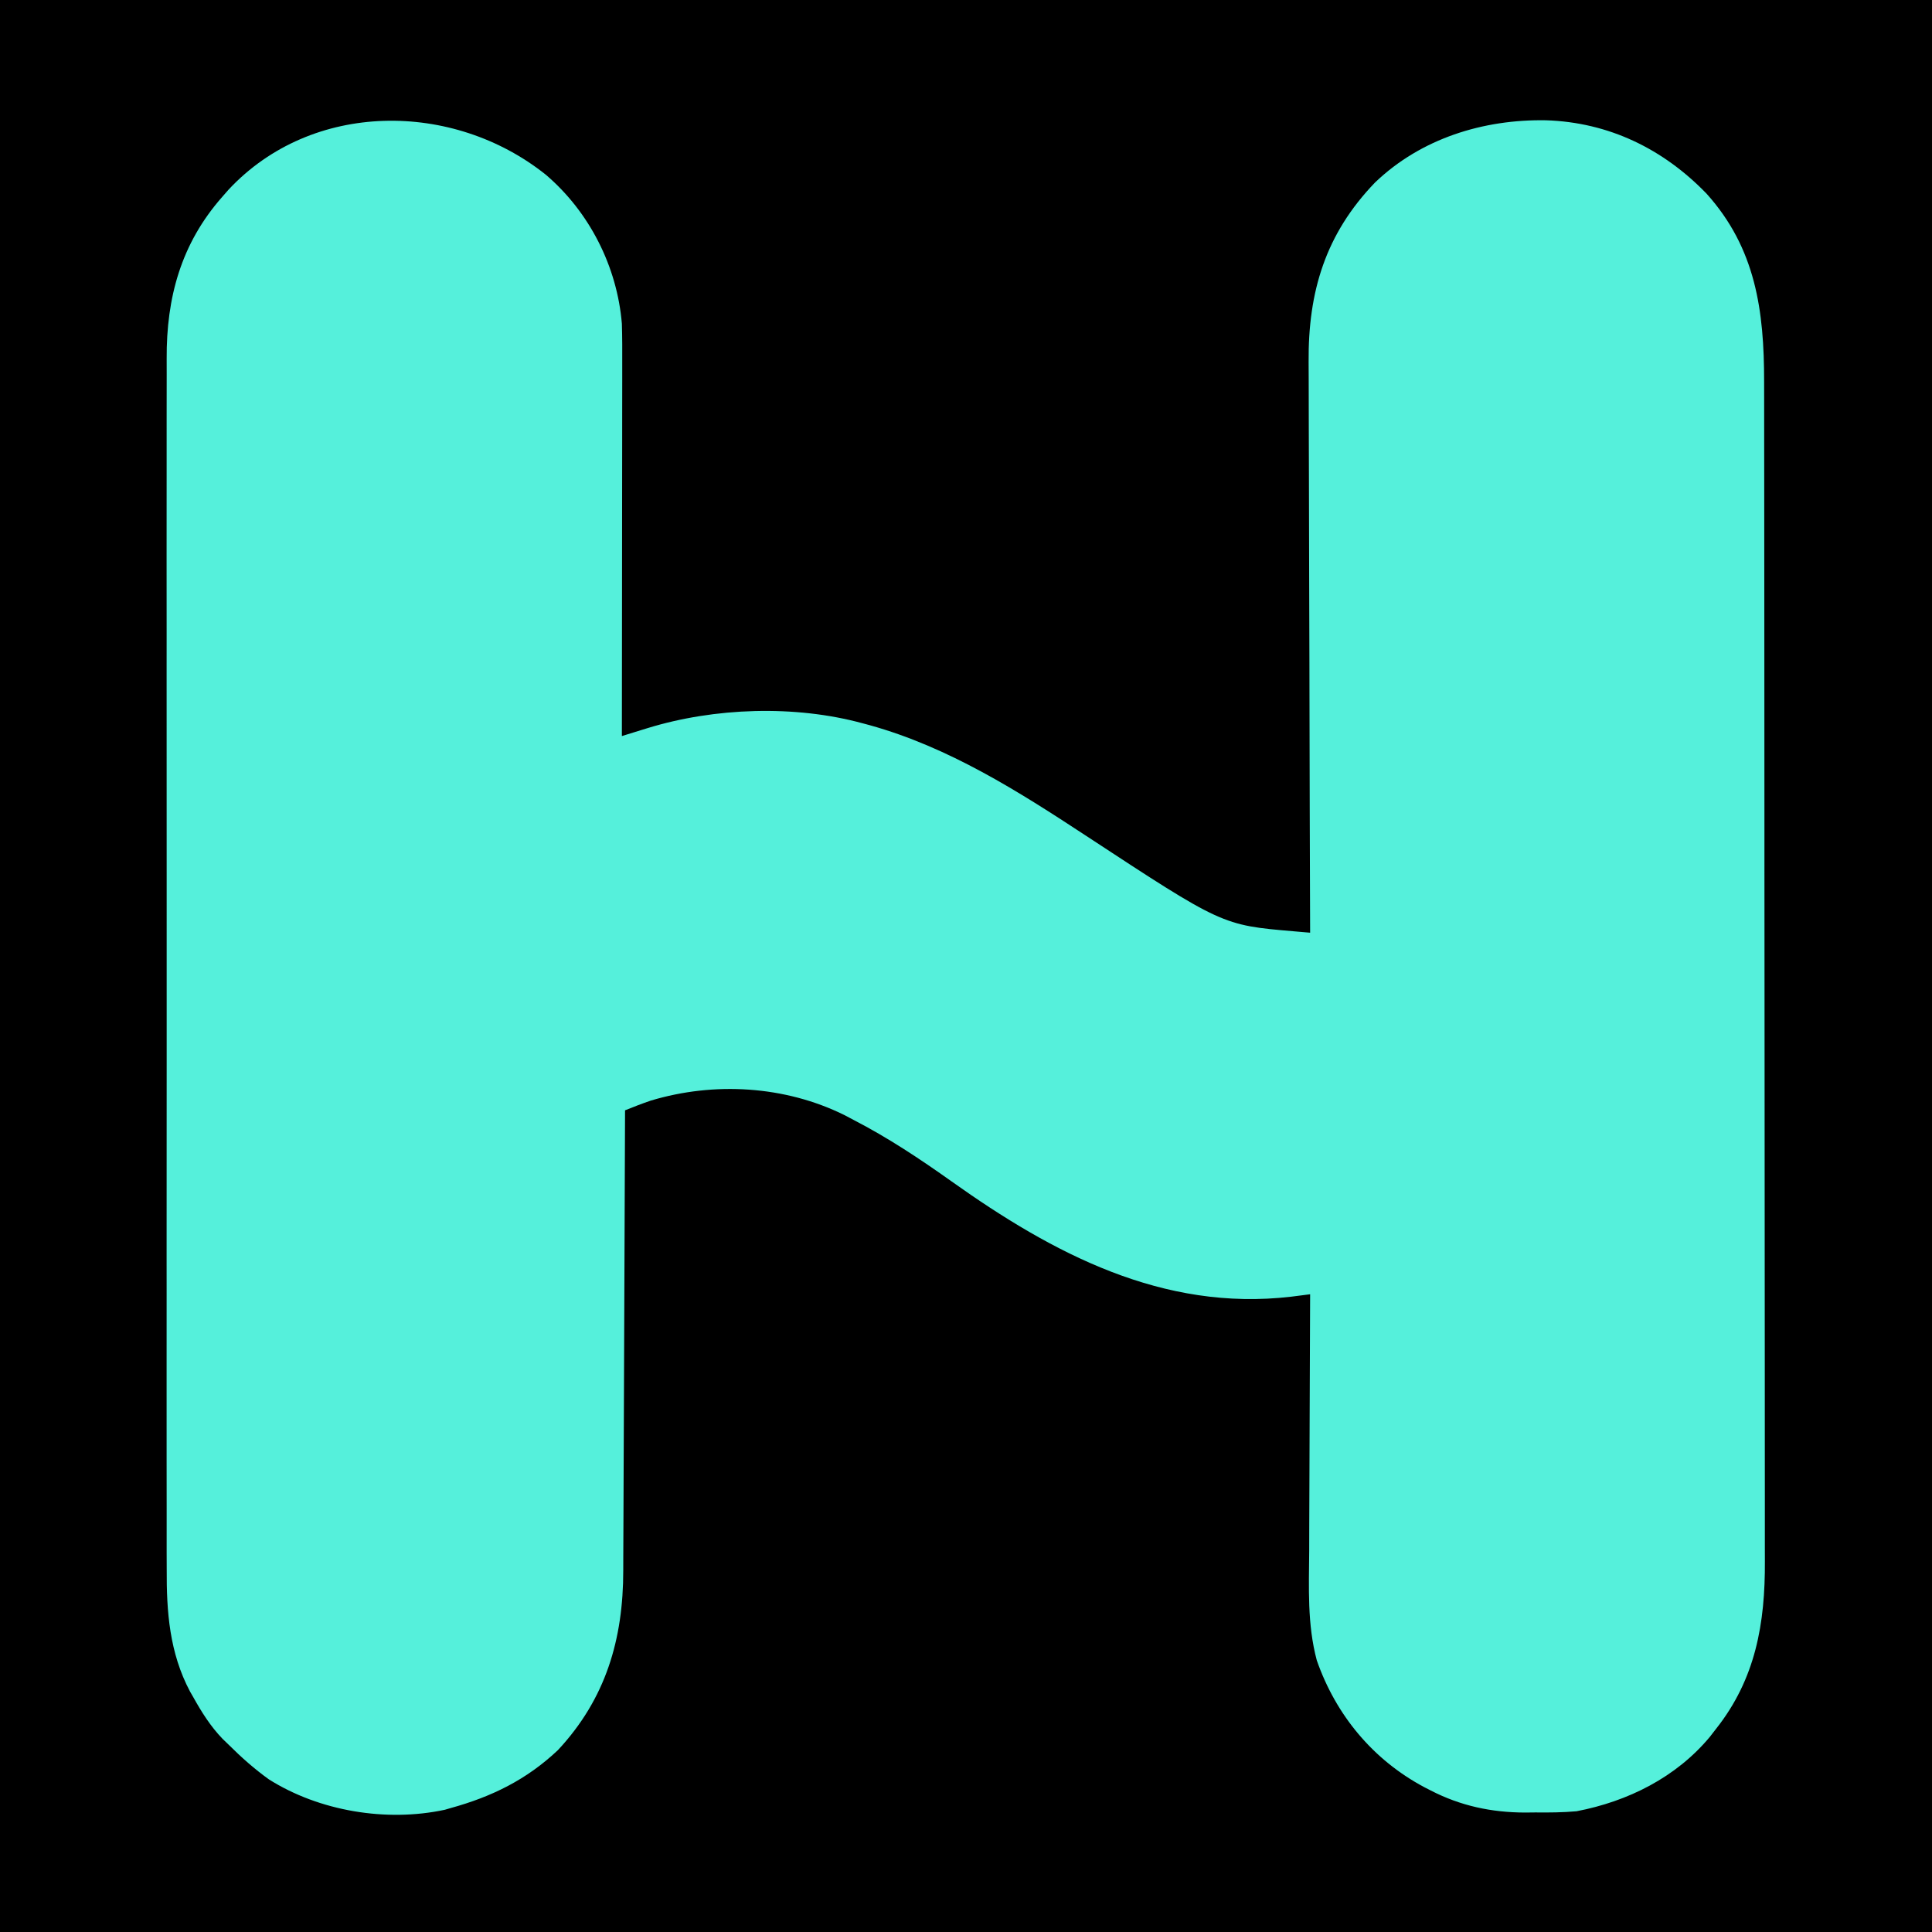
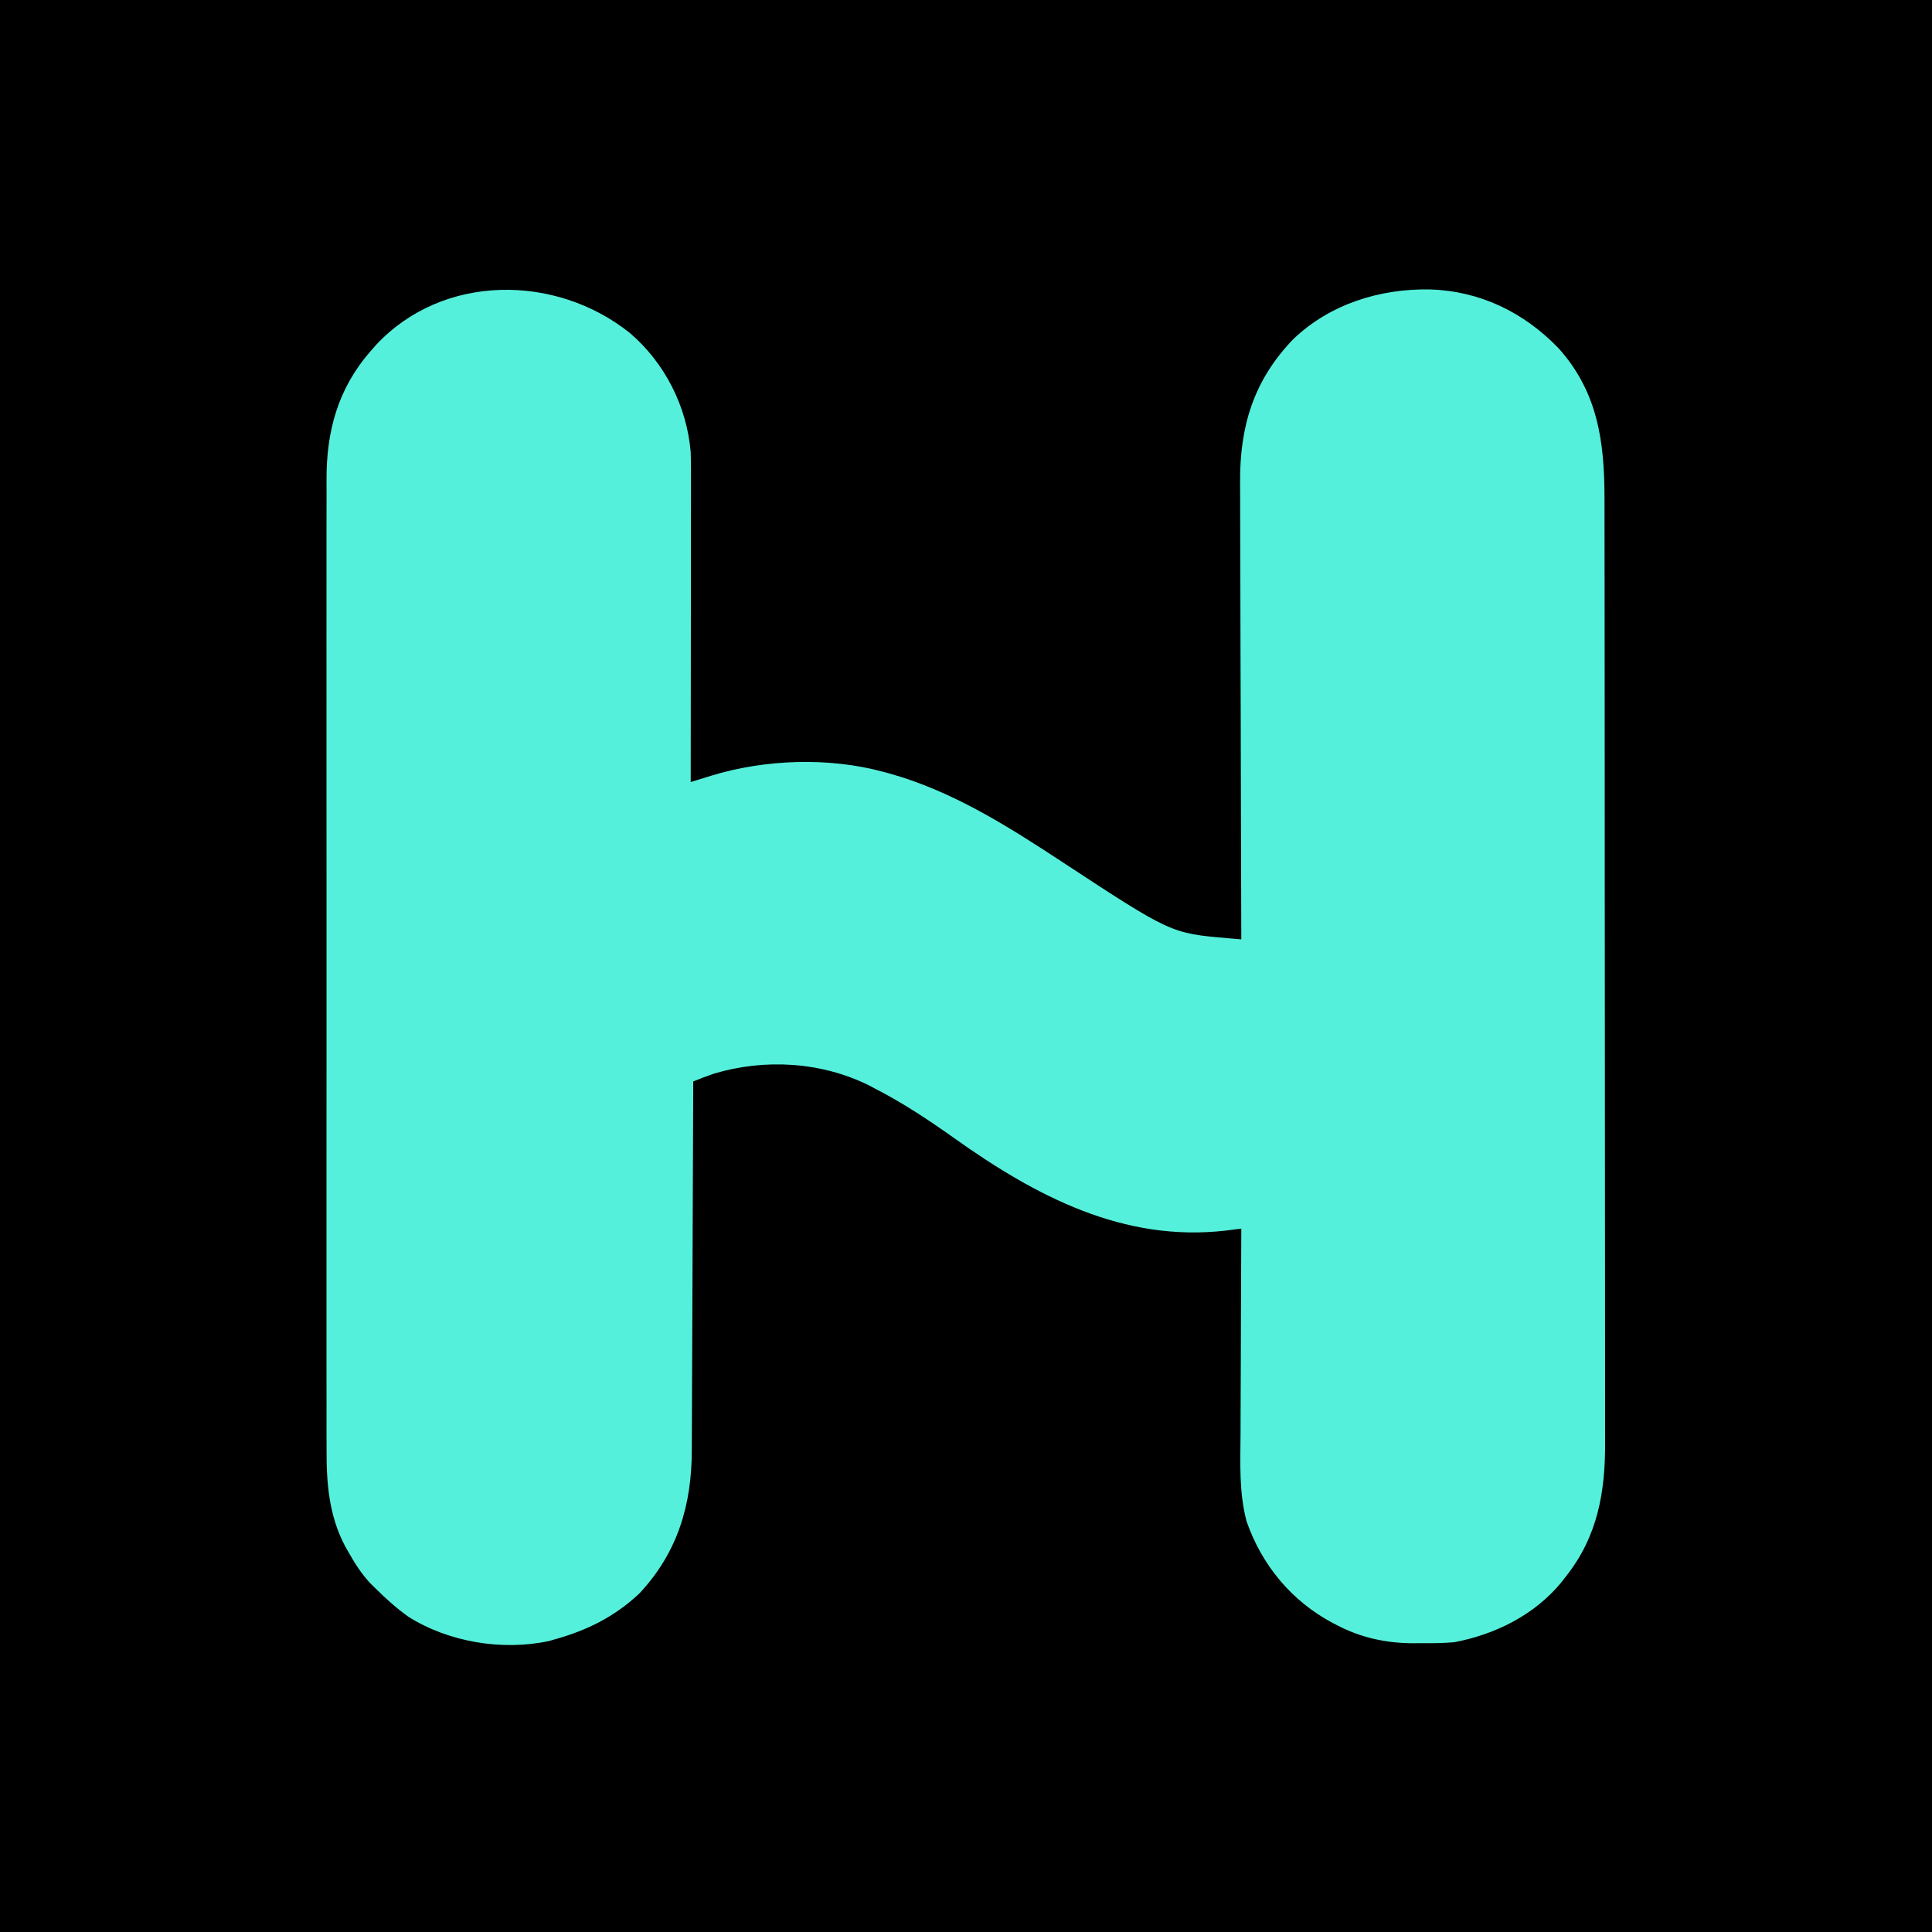
- <svg xmlns="http://www.w3.org/2000/svg" width="64" height="64" viewBox="0 0 64 64" role="img" aria-labelledby="title">
-   <rect width="64" height="64" fill="#000000" />
-   <g transform="translate(5.575985 4) scale(0.1050657)" fill="#55F0DB">
+ <svg xmlns="http://www.w3.org/2000/svg" width="180" height="180" viewBox="0 0 180 180" role="img" aria-labelledby="title">
+   <rect width="180" height="180" fill="#000000" />
+   <g transform="translate(30.54597 27) scale(0.2363977)" fill="#55F0DB">
    <g transform="translate(-376 -272)">
      <path d="M0 0 C13.771 11.744 22.502 28.952 24 47 C24.136 51.281 24.127 55.559 24.113 59.842 C24.113 61.124 24.113 62.406 24.114 63.688 C24.114 67.146 24.108 70.604 24.101 74.062 C24.095 77.684 24.095 81.306 24.093 84.928 C24.09 91.778 24.082 98.627 24.072 105.476 C24.061 113.278 24.055 121.079 24.05 128.881 C24.04 144.921 24.022 160.96 24 177 C24.895 176.723 25.791 176.447 26.713 176.162 C27.898 175.796 29.083 175.431 30.268 175.065 C30.562 174.974 30.562 174.974 32.052 174.514 C53.158 168.008 78.578 167.134 100 173 C100.683 173.183 101.366 173.365 102.069 173.554 C127.069 180.496 148.888 194.347 170.355 208.442 C213.281 236.621 213.281 236.621 235.789 238.553 C236.768 238.638 237.748 238.723 238.756 238.811 C239.497 238.873 240.237 238.936 241 239 C240.996 237.999 240.993 236.997 240.989 235.965 C240.902 212.136 240.836 188.306 240.796 164.476 C240.791 161.536 240.786 158.596 240.78 155.656 C240.779 155.071 240.778 154.486 240.777 153.883 C240.76 144.436 240.728 134.989 240.691 125.542 C240.654 115.831 240.632 106.121 240.624 96.411 C240.619 90.964 240.606 85.517 240.577 80.07 C240.55 74.932 240.542 69.795 240.548 64.658 C240.547 62.782 240.539 60.907 240.523 59.031 C240.35 36.889 245.836 18.685 261.466 2.471 C275.964 -11.428 295.634 -17.497 315.387 -17.148 C335.135 -16.511 352.331 -8.155 366 6 C381.5 23.236 384.154 42.9 384.14 65.274 C384.143 66.933 384.146 68.591 384.149 70.25 C384.158 74.794 384.159 79.337 384.16 83.881 C384.162 88.787 384.169 93.693 384.176 98.599 C384.19 109.32 384.196 120.042 384.2 130.763 C384.203 137.462 384.207 144.161 384.212 150.86 C384.224 169.422 384.234 187.983 384.238 206.544 C384.238 207.743 384.238 208.942 384.238 210.142 C384.238 211.343 384.239 212.545 384.239 213.747 C384.239 216.158 384.24 218.569 384.24 220.98 C384.24 221.279 384.24 221.279 384.241 222.792 C384.244 242.166 384.26 261.54 384.283 280.914 C384.308 301.423 384.322 321.932 384.323 342.44 C384.324 353.61 384.33 364.78 384.348 375.949 C384.363 385.462 384.368 394.974 384.36 404.486 C384.356 409.335 384.357 414.183 384.371 419.031 C384.384 423.48 384.383 427.928 384.37 432.376 C384.368 433.976 384.372 435.576 384.38 437.175 C384.481 456.769 381.467 474.246 369 490 C368.354 490.834 367.708 491.668 367.043 492.527 C356.422 505.316 341.164 512.908 325 516 C320.656 516.391 316.36 516.422 312 516.375 C310.915 516.387 309.829 516.398 308.711 516.41 C298.144 516.372 288.41 514.299 279 509.438 C278.327 509.092 277.654 508.747 276.961 508.392 C260.817 499.775 249.139 485.715 243.098 468.416 C240.056 457.04 240.624 445.452 240.707 433.762 C240.713 431.426 240.717 429.091 240.72 426.755 C240.729 421.269 240.754 415.784 240.784 410.299 C240.818 404.045 240.834 397.79 240.849 391.536 C240.88 378.691 240.933 365.845 241 353 C240.727 353.035 240.727 353.035 239.343 353.213 C238.624 353.304 237.906 353.396 237.165 353.49 C236.809 353.535 236.809 353.535 235.008 353.765 C194.519 358.494 159.928 340.158 127.996 317.445 C117.958 310.315 107.949 303.652 97 298 C96.052 297.5 95.105 297 94.129 296.484 C75.365 287.228 53.123 285.934 33.145 291.93 C30.385 292.869 27.7 293.906 25 295 C24.999 295.403 24.999 295.403 24.993 297.444 C24.933 317.119 24.858 336.793 24.764 356.468 C24.719 365.982 24.68 375.497 24.654 385.012 C24.631 393.31 24.597 401.608 24.551 409.906 C24.527 414.296 24.509 418.685 24.502 423.074 C24.496 427.215 24.476 431.357 24.446 435.499 C24.437 437.009 24.433 438.519 24.435 440.028 C24.453 461.825 18.891 480.602 3.812 496.75 C-6.053 506.051 -17.035 511.432 -30 515 C-30.608 515.177 -31.216 515.355 -31.843 515.538 C-50.301 519.494 -71.441 515.957 -87.289 505.949 C-91.884 502.646 -95.995 498.991 -100 495 C-100.313 494.699 -100.313 494.699 -101.894 493.176 C-105.725 489.19 -108.512 484.74 -111.188 479.938 C-111.509 479.379 -111.83 478.821 -112.161 478.246 C-118.642 466.031 -119.588 453.106 -119.508 439.58 C-119.513 437.87 -119.519 436.16 -119.527 434.45 C-119.543 429.793 -119.535 425.136 -119.523 420.478 C-119.514 415.439 -119.528 410.4 -119.539 405.361 C-119.557 395.506 -119.553 385.651 -119.541 375.796 C-119.532 367.784 -119.531 359.771 -119.535 351.758 C-119.536 350.615 -119.537 349.472 -119.537 348.295 C-119.538 345.973 -119.54 343.652 -119.541 341.33 C-119.552 320.205 -119.541 299.081 -119.52 277.956 C-119.501 258.7 -119.502 239.444 -119.522 220.188 C-119.543 198.519 -119.551 176.85 -119.539 155.181 C-119.538 152.868 -119.537 150.555 -119.535 148.242 C-119.535 147.105 -119.534 145.967 -119.533 144.794 C-119.53 136.796 -119.536 128.797 -119.545 120.799 C-119.556 111.044 -119.553 101.29 -119.532 91.535 C-119.522 86.564 -119.517 81.592 -119.531 76.62 C-119.543 72.06 -119.536 67.501 -119.515 62.941 C-119.51 61.3 -119.513 59.658 -119.522 58.017 C-119.628 38.773 -115.007 21.75 -102 7 C-101.344 6.25 -100.688 5.5 -100.012 4.727 C-73.683 -23.479 -29.206 -23.33 0 0 Z " transform="translate(495,289)" fill-rule="evenodd" />
    </g>
  </g>
</svg>
